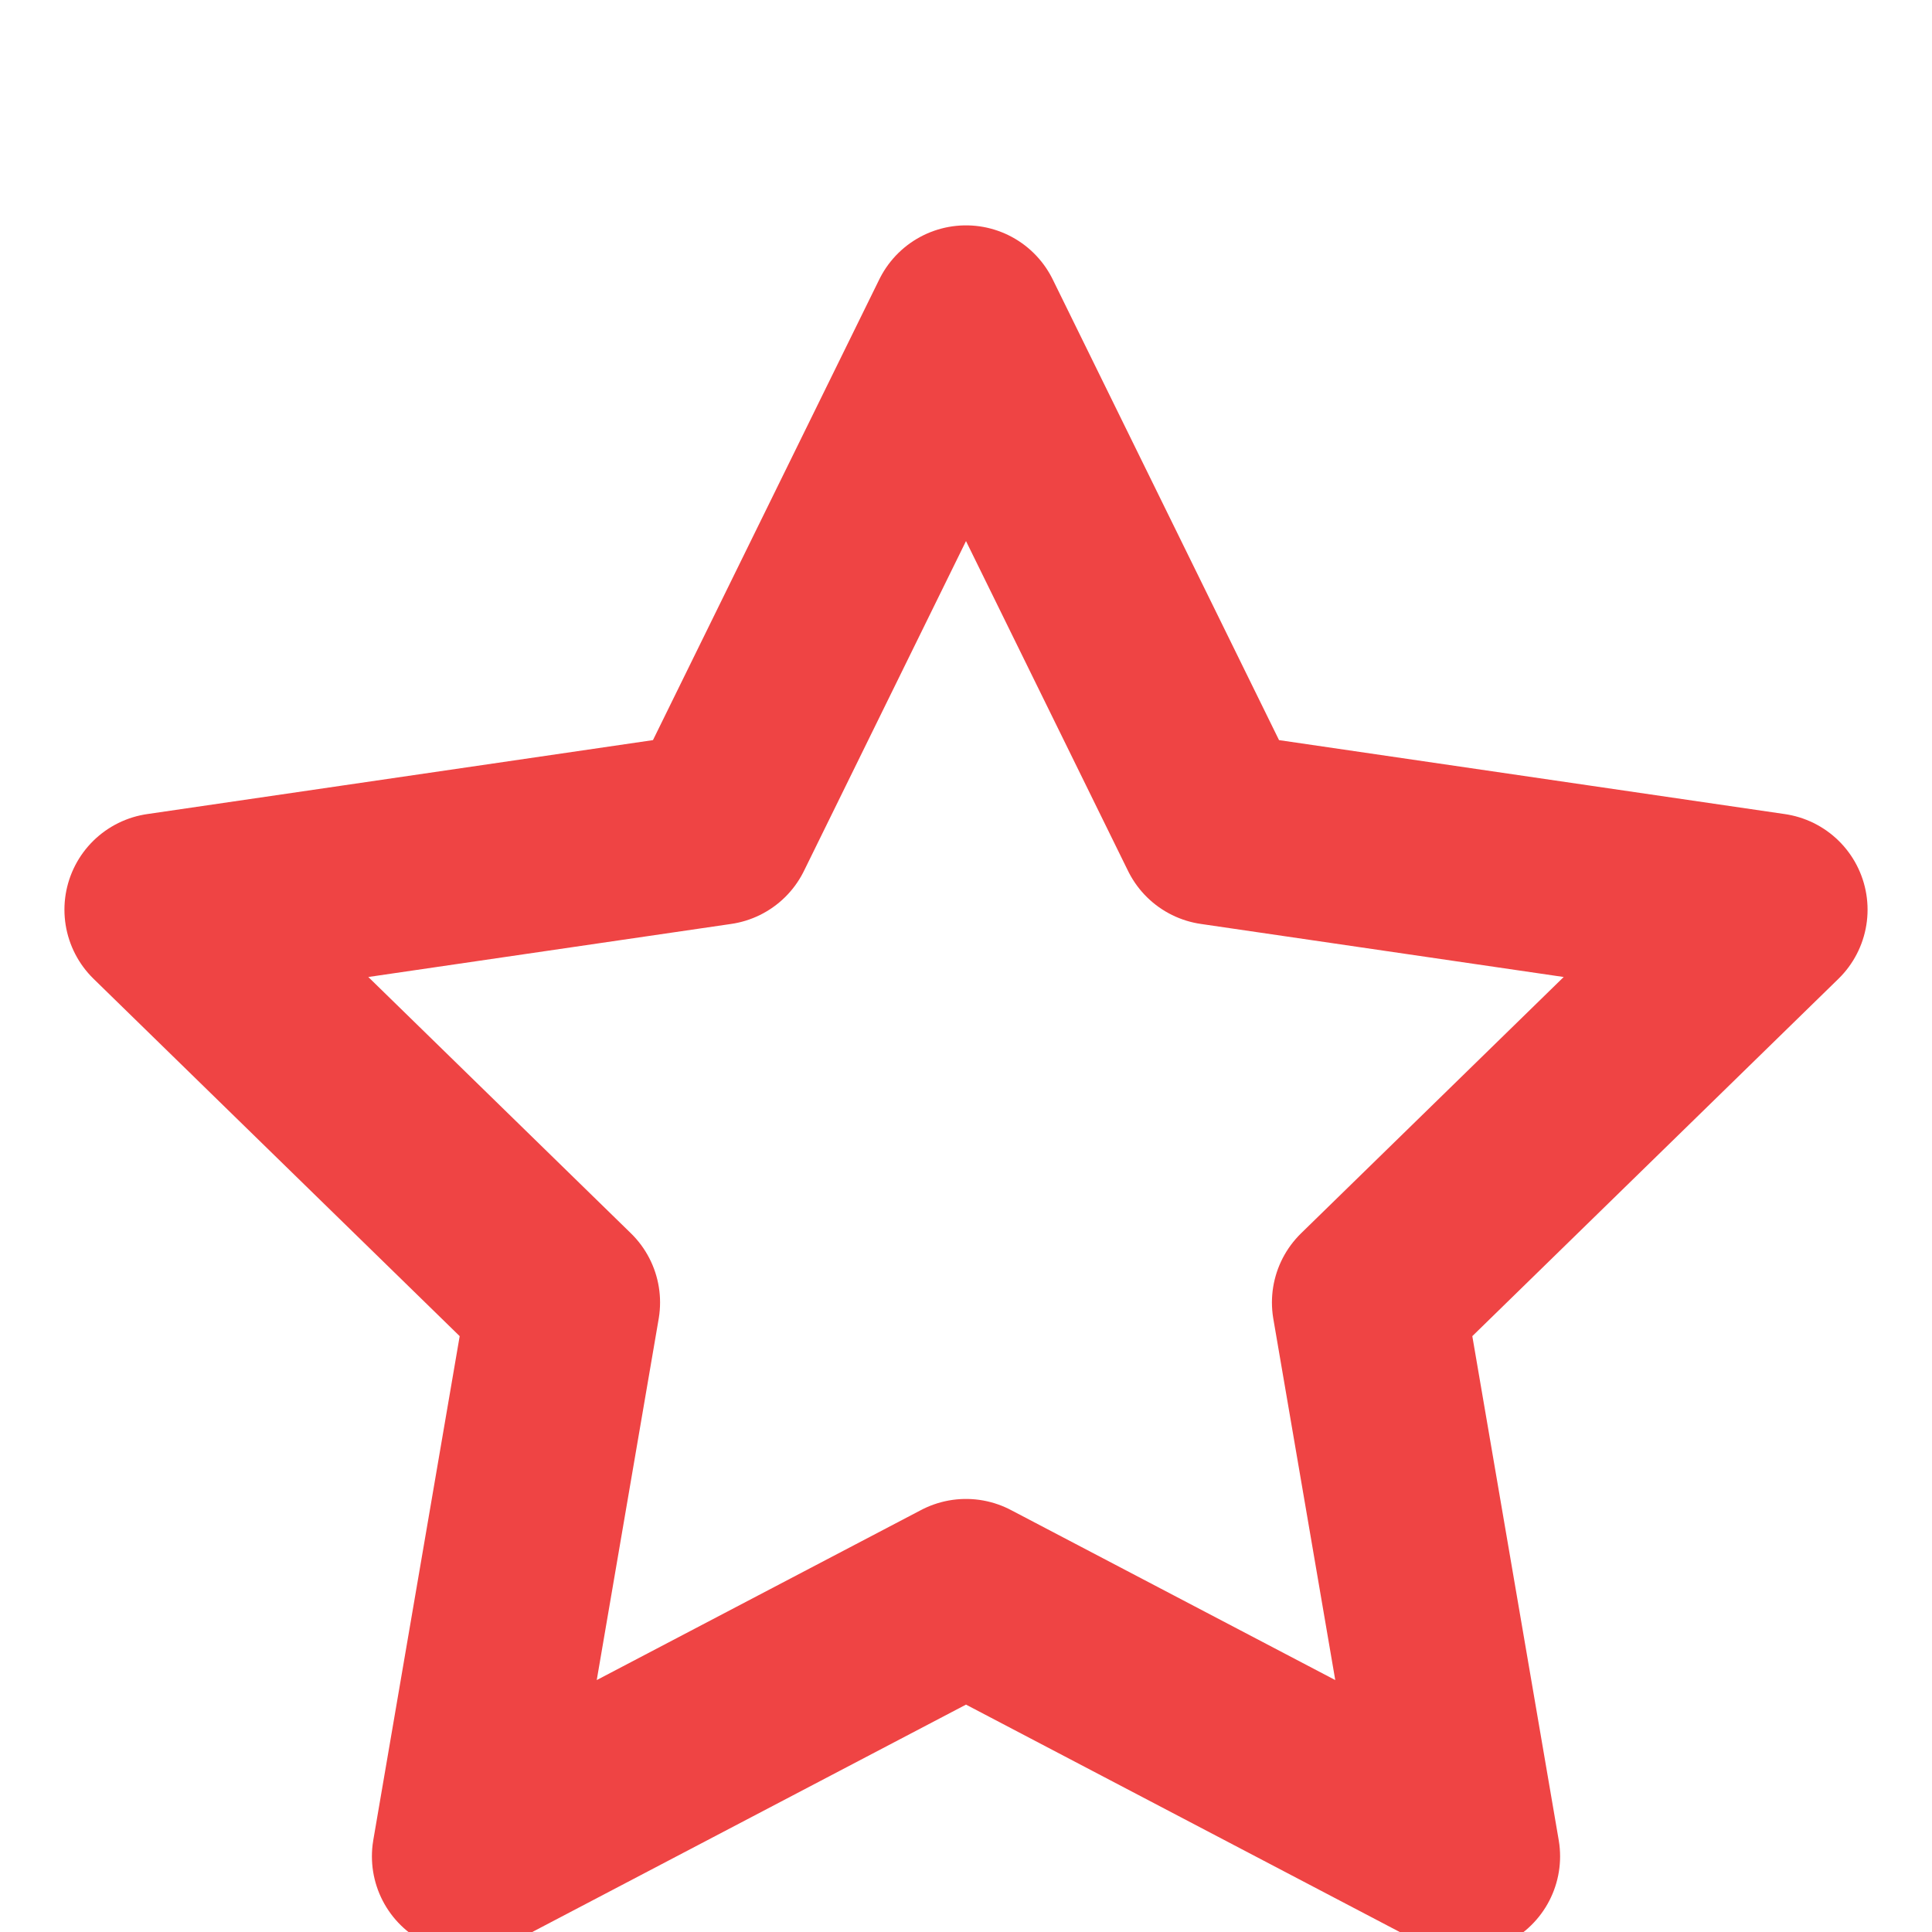
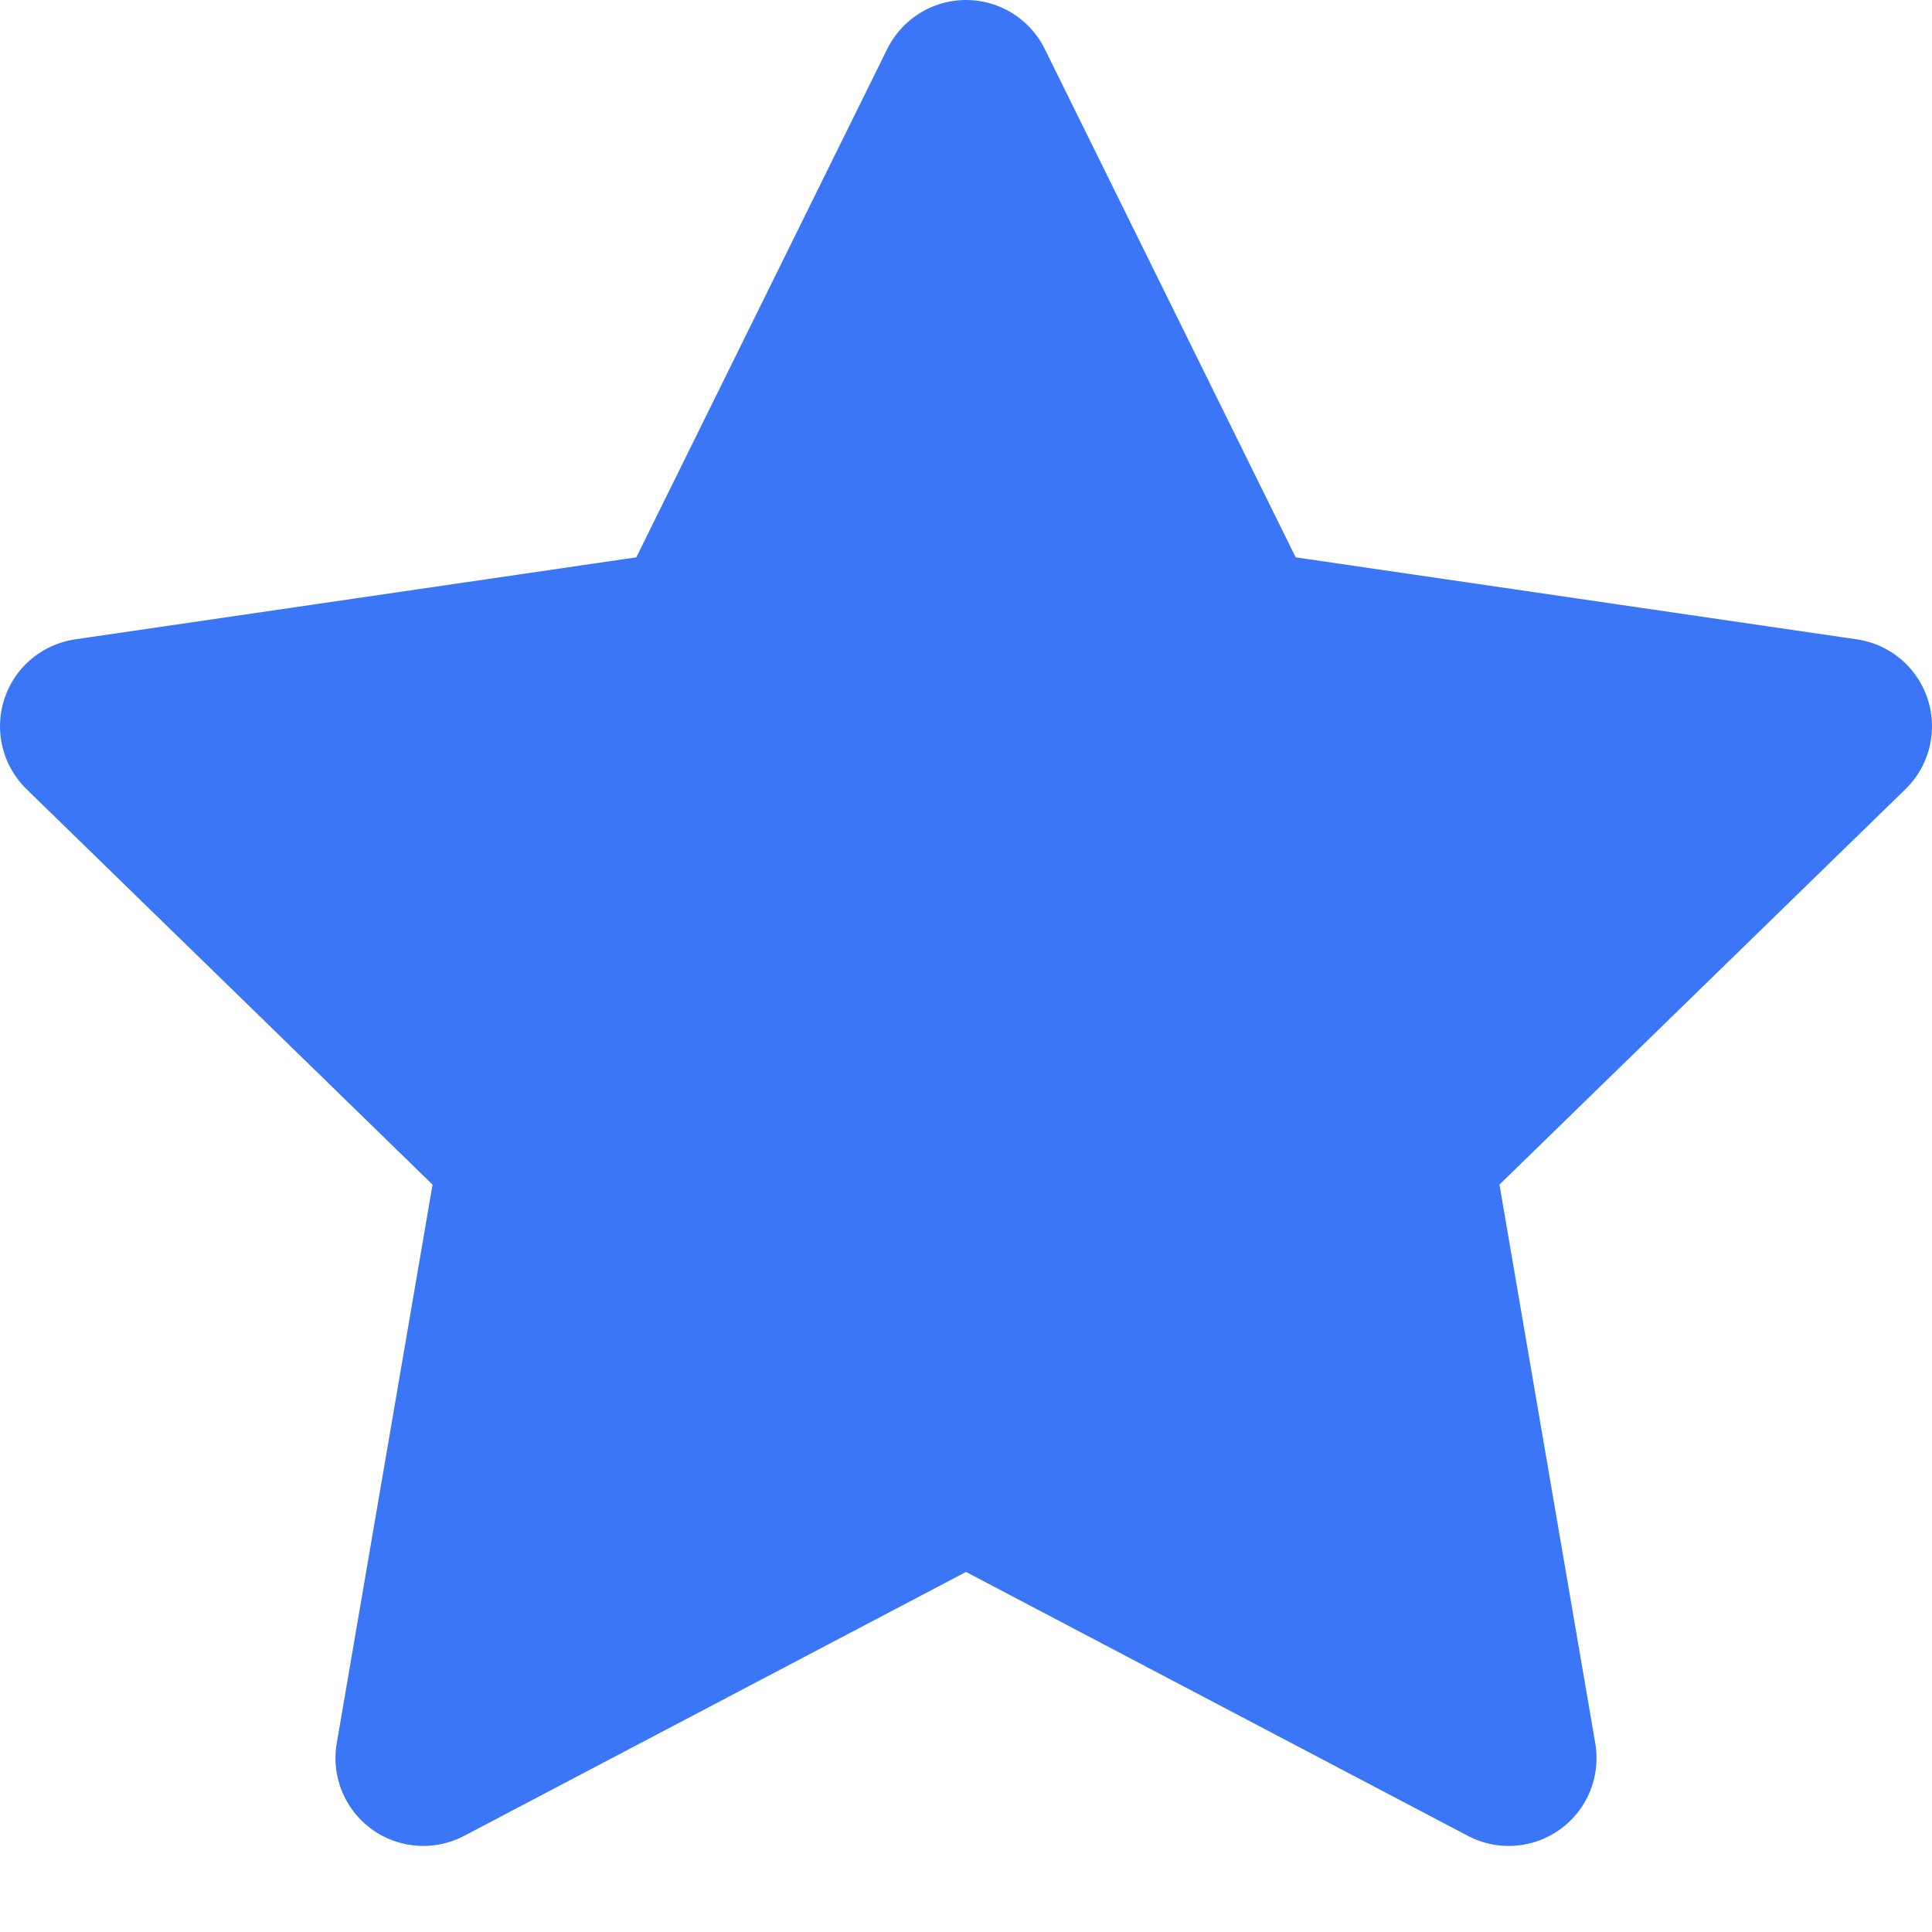
- <svg xmlns="http://www.w3.org/2000/svg" width="20" height="20" viewBox="0 0 20 20" fill="none">
-   <path d="M10 3.333L12.575 8.575L18.333 9.417L14.167 13.483L15.15 19.217L10 16.517L4.85 19.217L5.833 13.483L1.667 9.417L7.425 8.575L10 3.333Z" fill="none" stroke="#ef4444" stroke-width="2" stroke-linecap="round" stroke-linejoin="round" />
+ <svg xmlns="http://www.w3.org/2000/svg" width="22" height="22" viewBox="0 0 22 22" fill="none">
+   <path d="M11 1L14.09 7.26L21 8.27L16 13.14L17.18 20.02L11 16.77L4.82 20.02L6 13.14L1 8.27L7.91 7.26L11 1Z" fill="#3B76F6" stroke="#3B76F6" stroke-width="2" stroke-linecap="round" stroke-linejoin="round" />
</svg>
